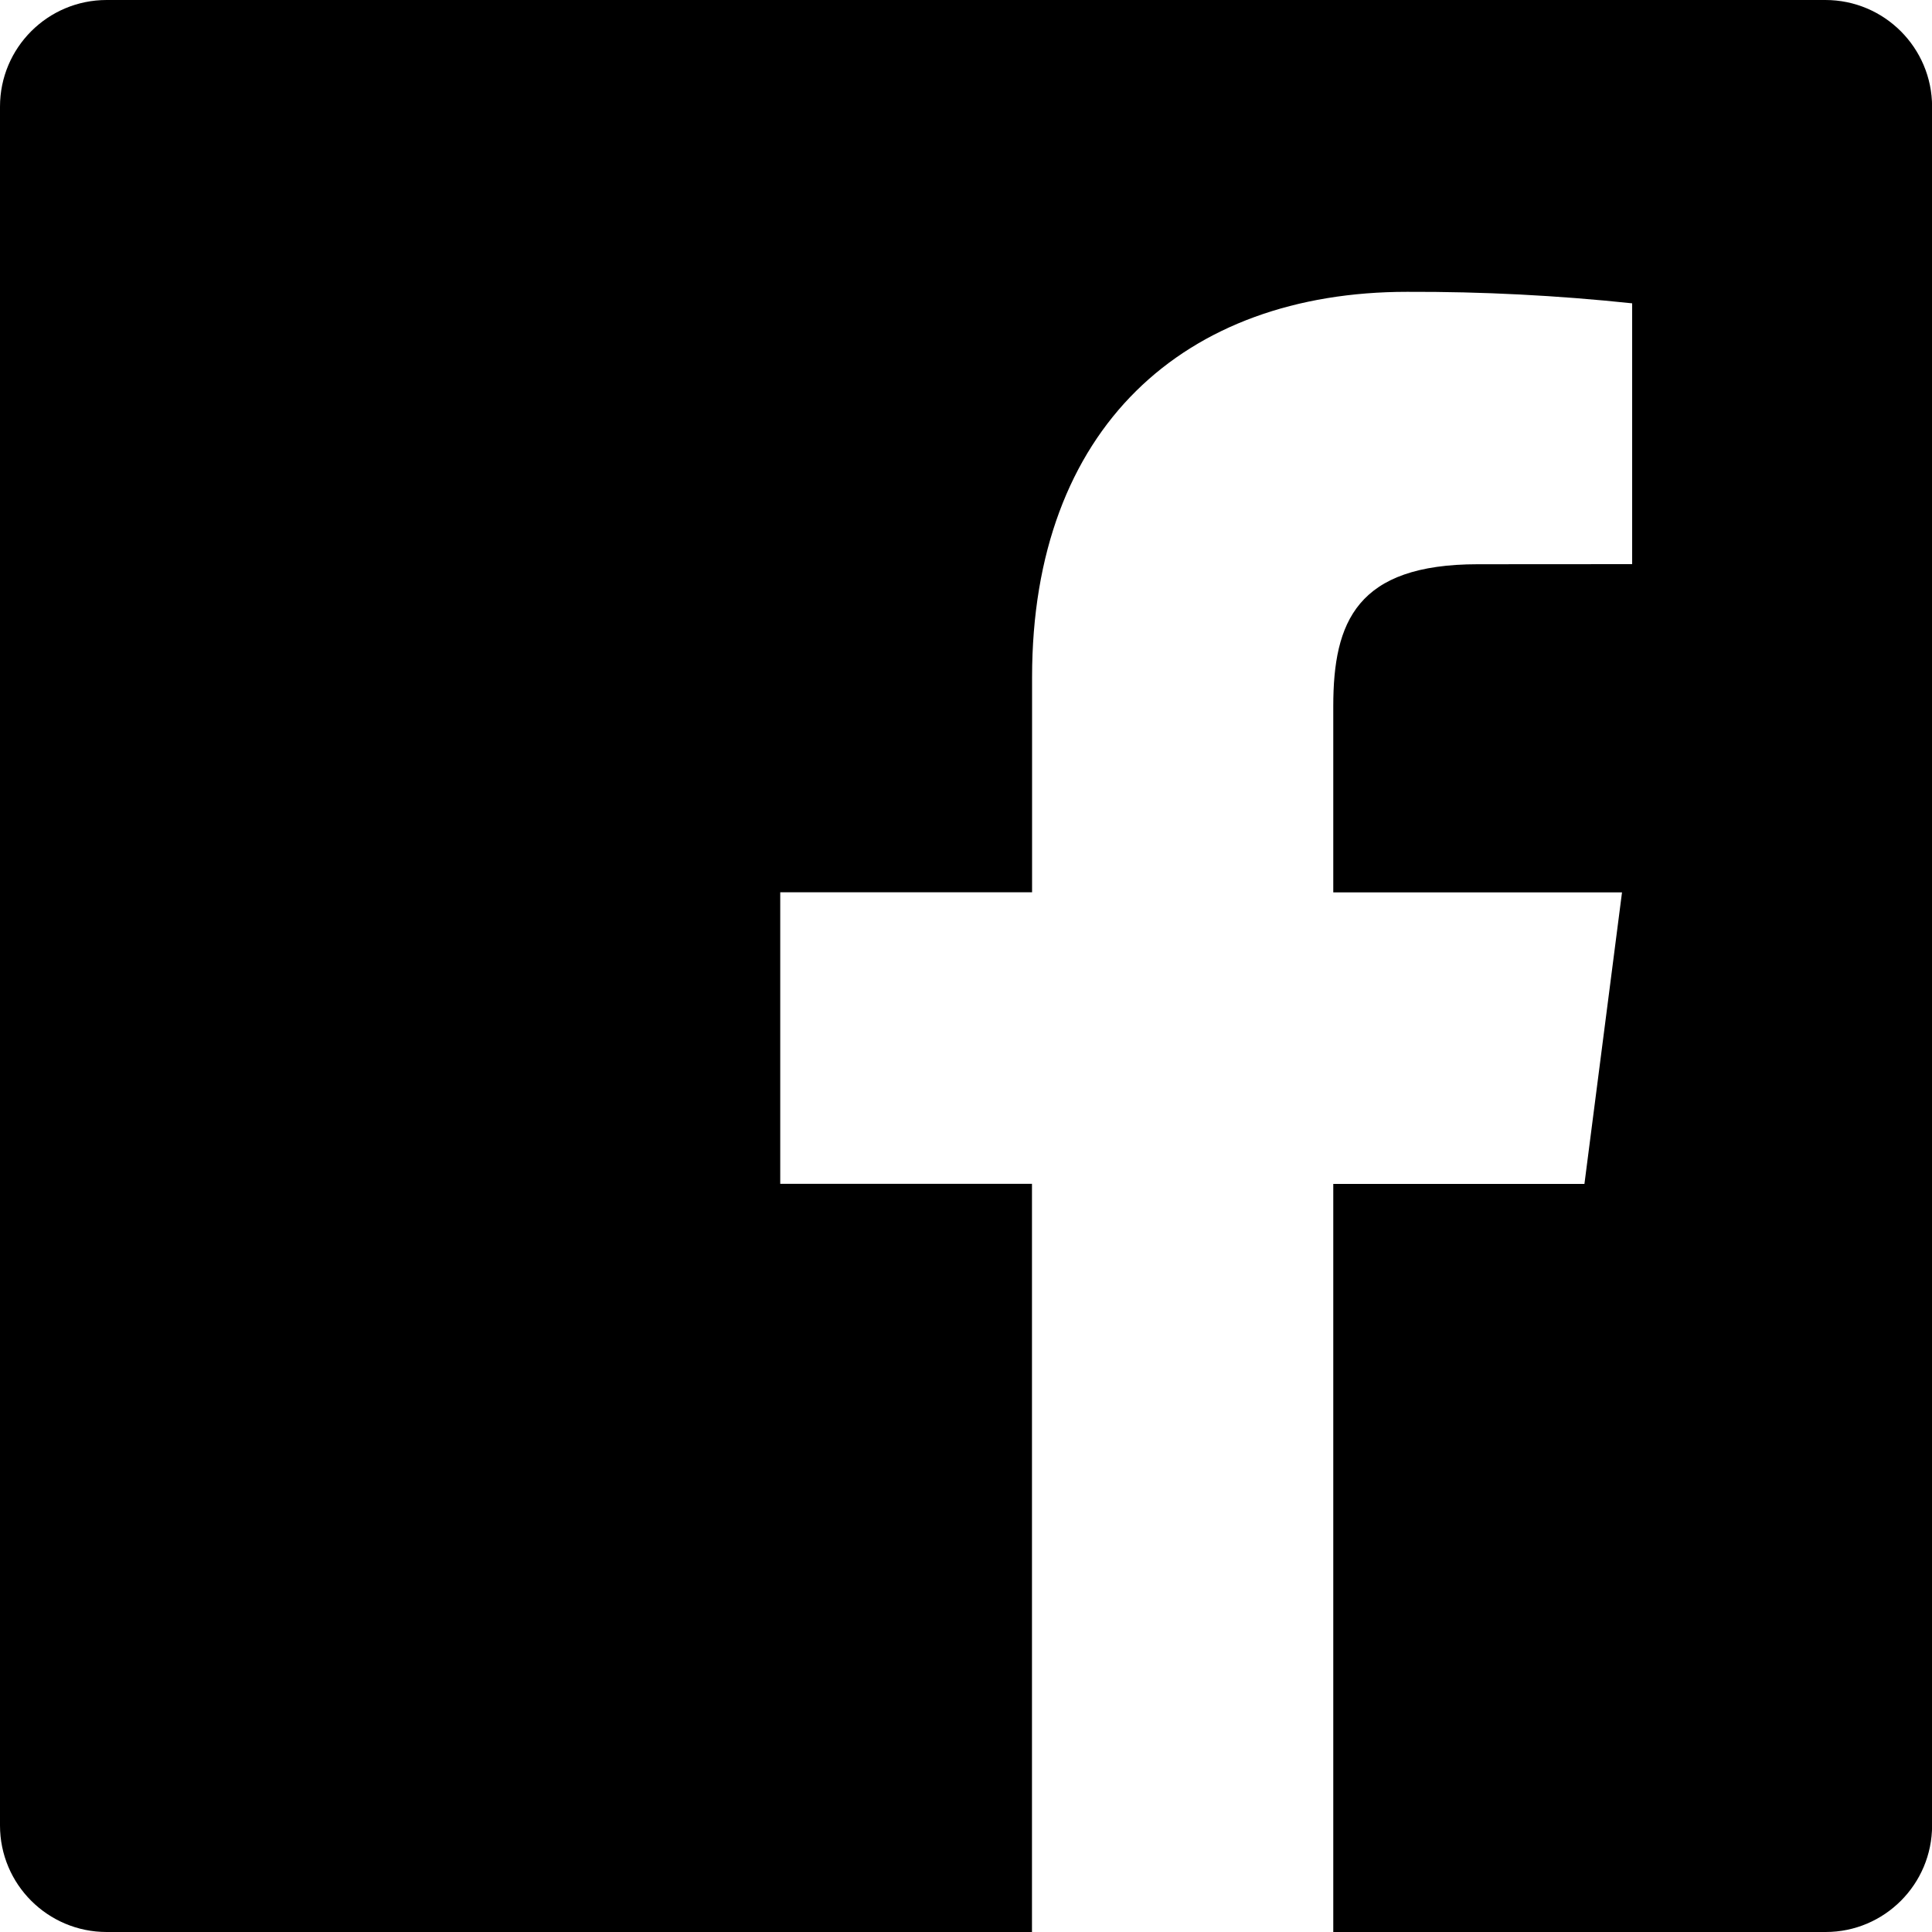
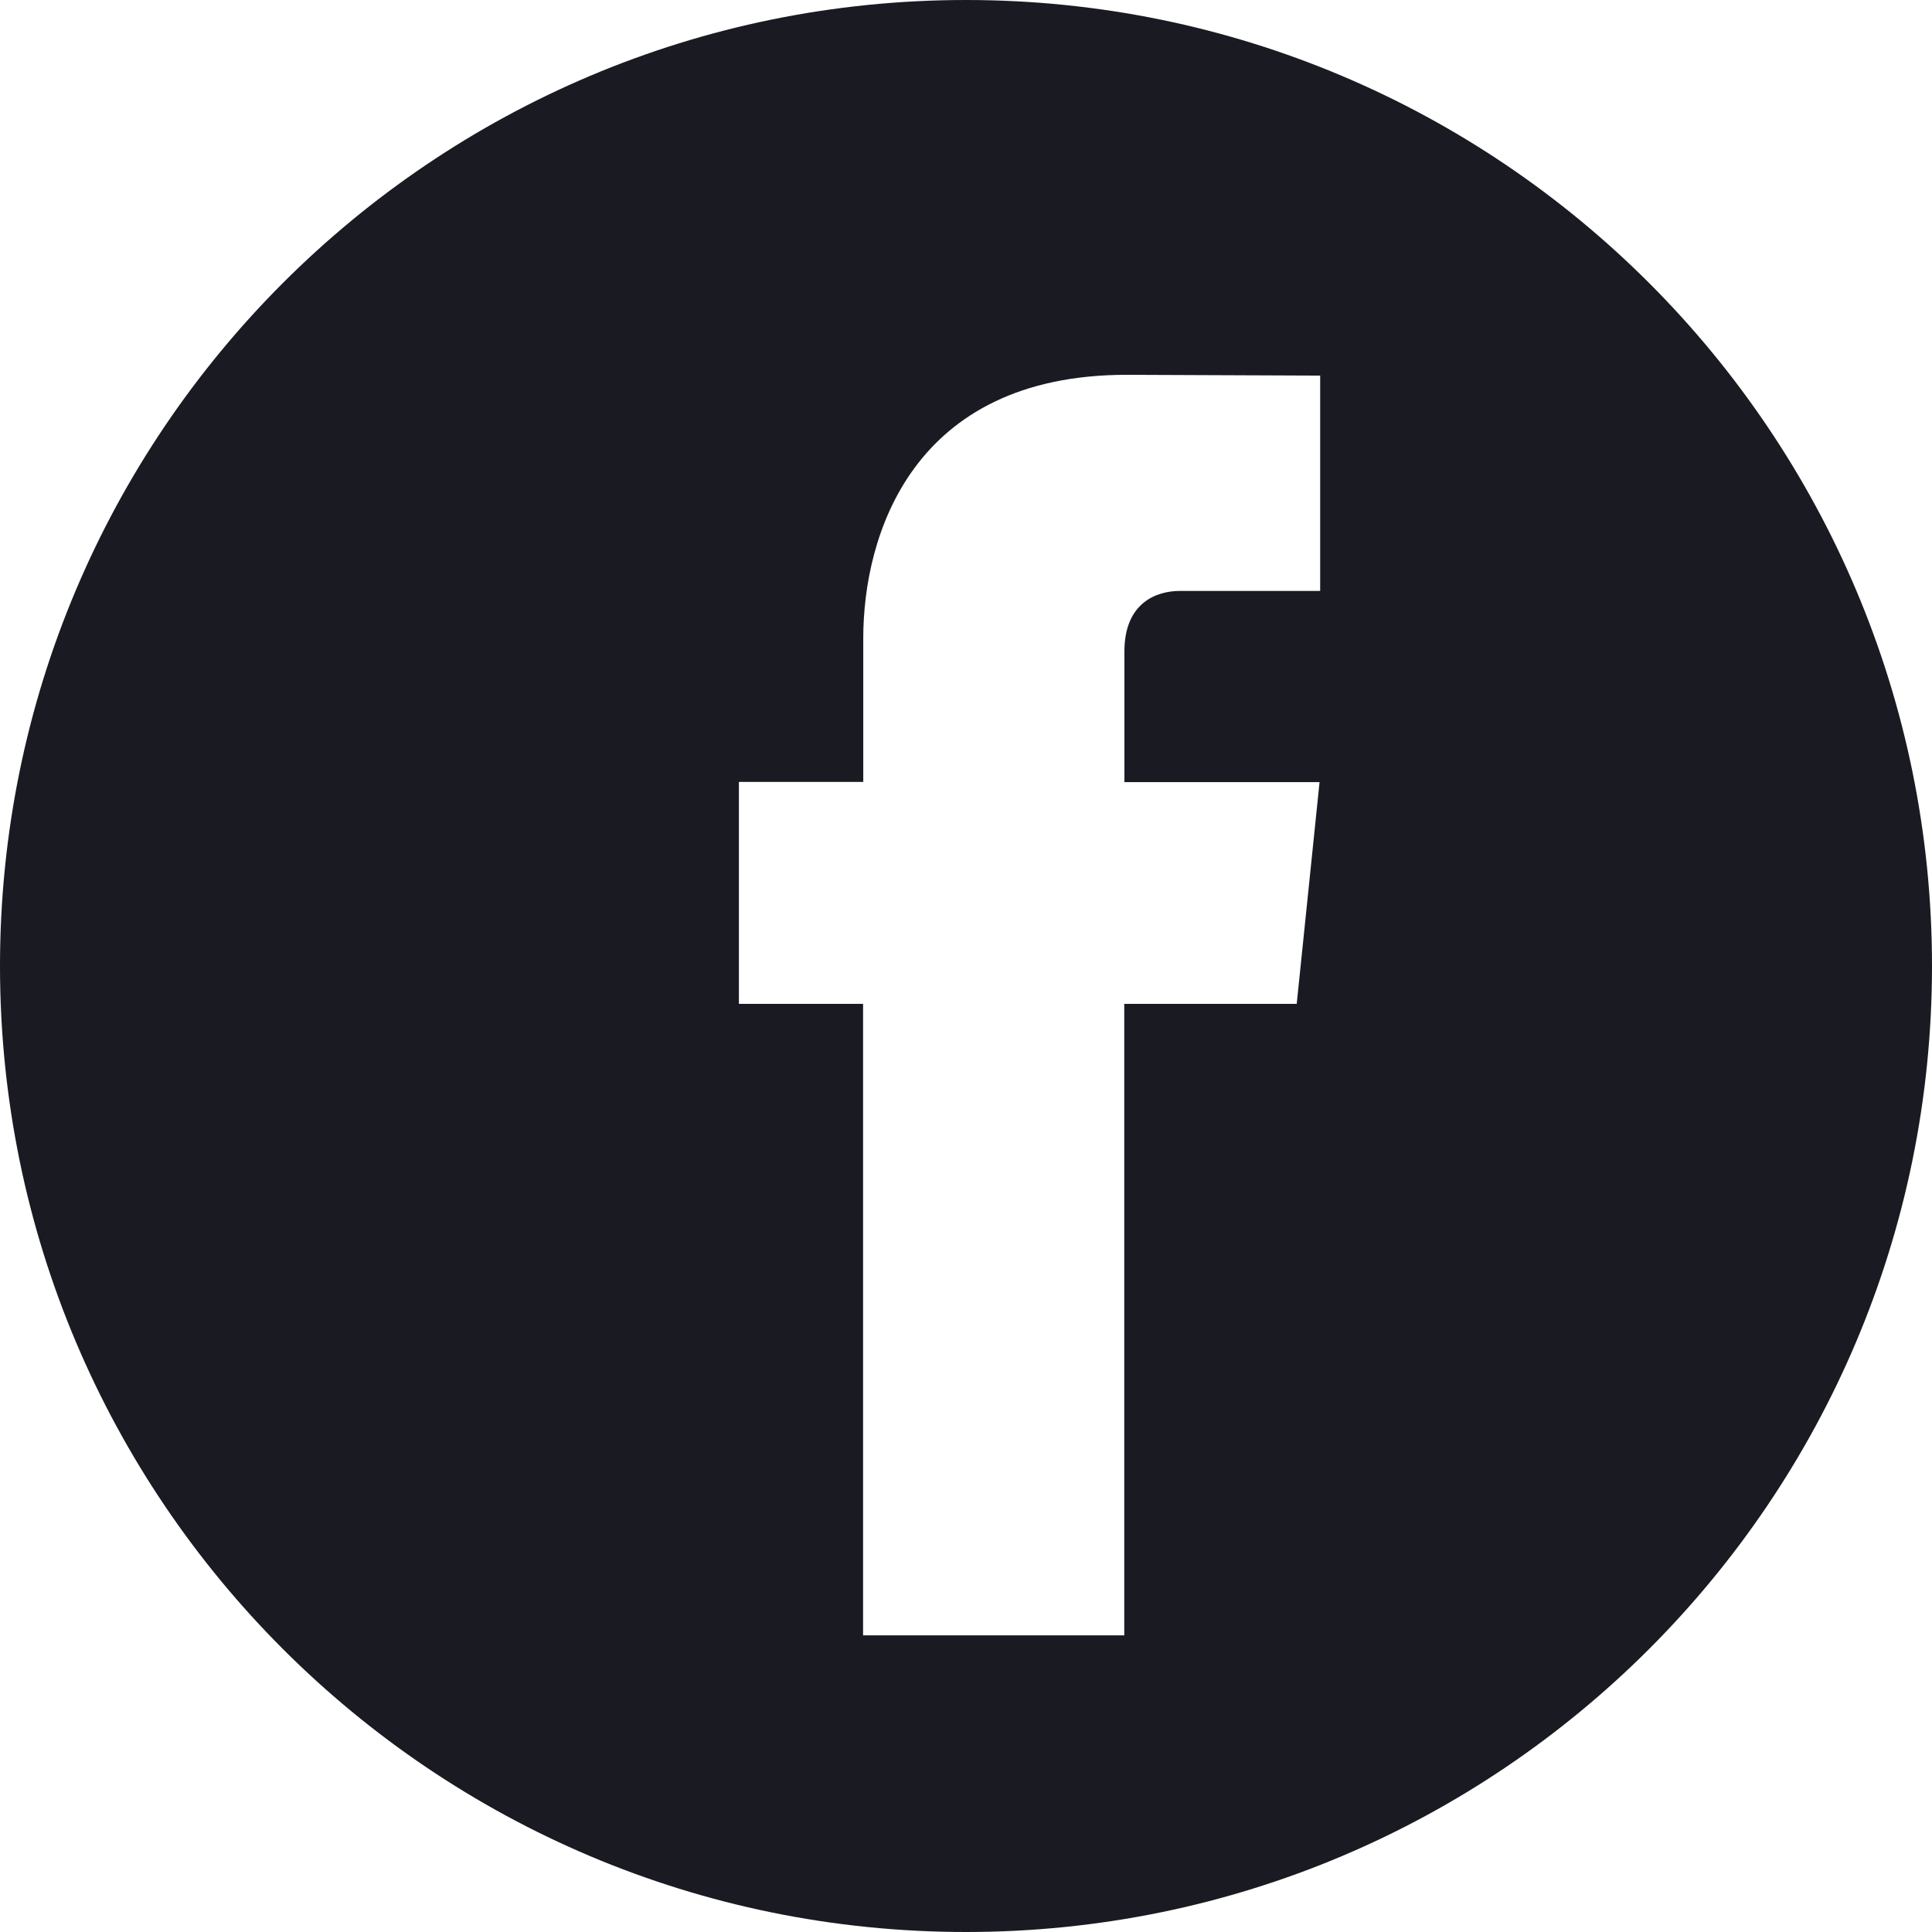
- <svg xmlns="http://www.w3.org/2000/svg" width="20" height="20" fill="none">
-   <path d="M18.896 0H1.104C.494 0 0 .494 0 1.104v17.793C0 19.506.494 20 1.104 20h9.579v-7.745H8.077V9.237h2.607V7.011c0-2.583 1.578-3.99 3.883-3.99a21.38 21.38 0 0 1 2.329.119v2.7l-1.598.001c-1.253 0-1.496.596-1.496 1.469v1.928h2.989l-.389 3.018h-2.6V20h5.097c.608 0 1.102-.494 1.102-1.104V1.104C20 .494 19.506 0 18.896 0h0z" fill="#000" />
+ <svg xmlns="http://www.w3.org/2000/svg" width="22" height="22" fill="none">
+   <path fill-rule="evenodd" d="M22 11c0 6.075-4.925 11-11 11S0 17.075 0 11 4.925 0 11 0s11 4.925 11 11zm-9.197.431h1.963l.26-2.525h-2.222V7.418c0-.558.369-.689.631-.689h1.598V4.277l-2.203-.009c-2.445 0-3 1.831-3 3.001v1.635H8.414v2.527h1.414v7.191h2.974v-7.191z" fill="#1a1b22" />
</svg>
